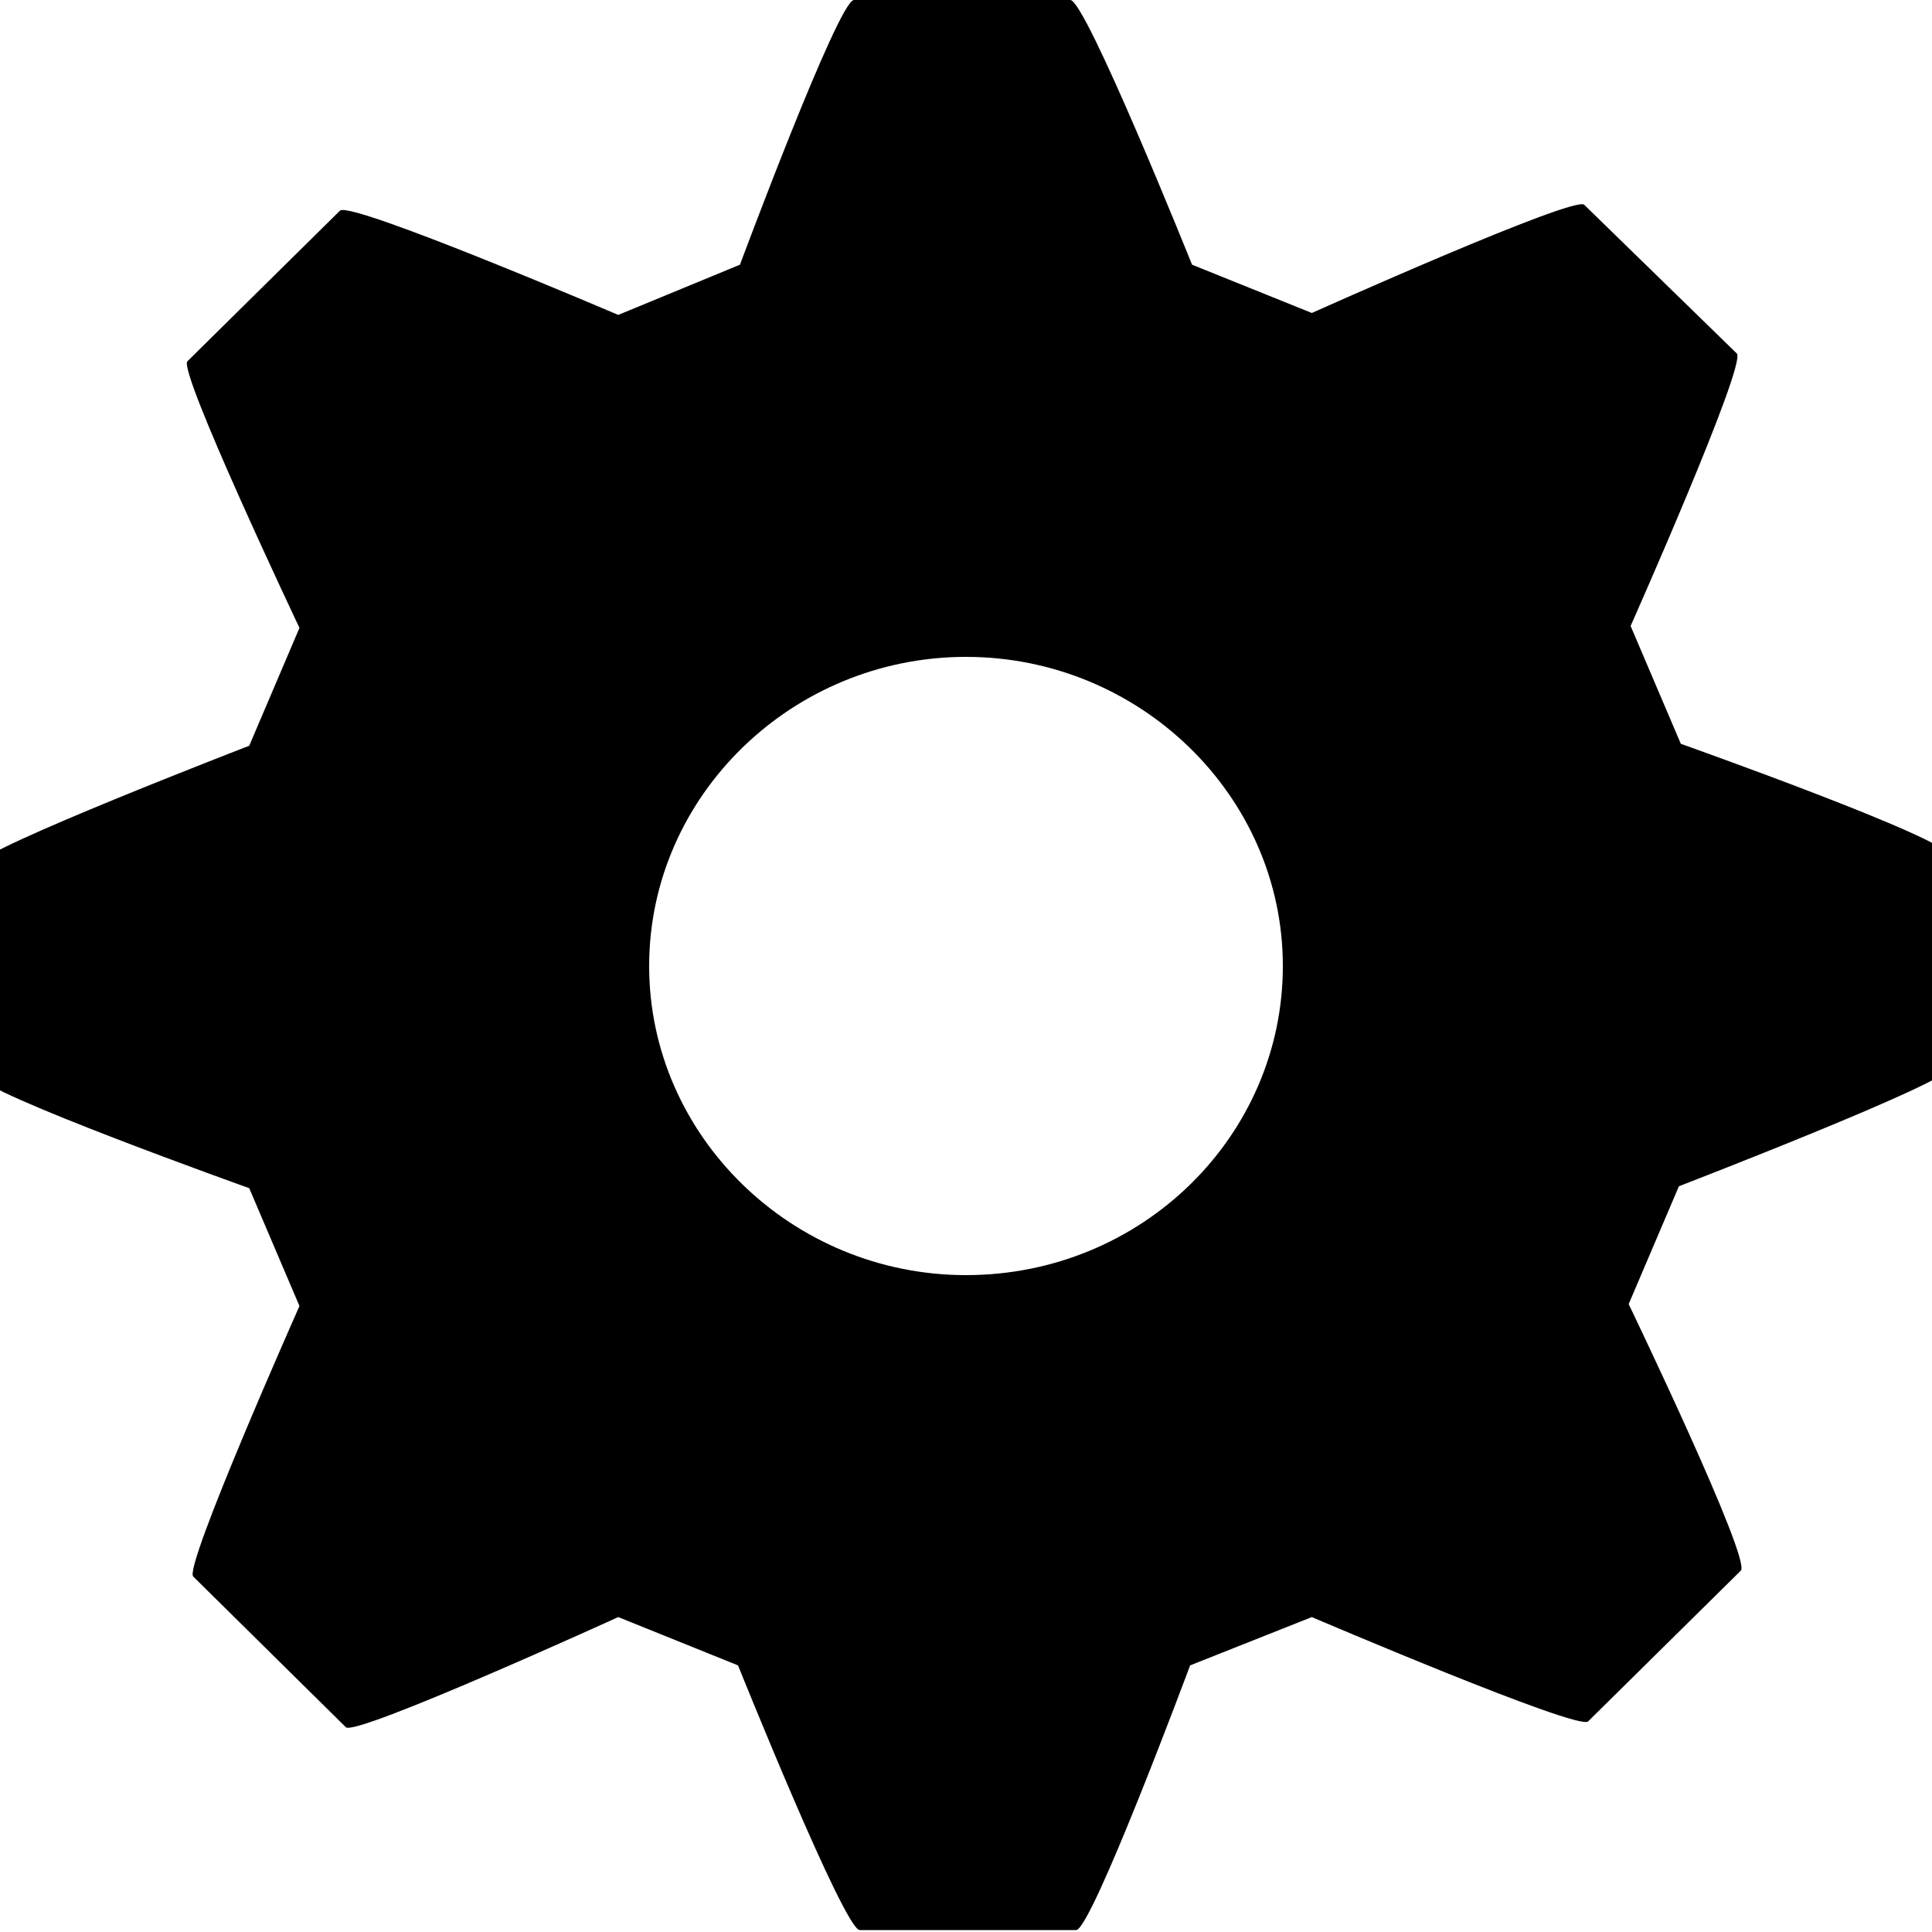
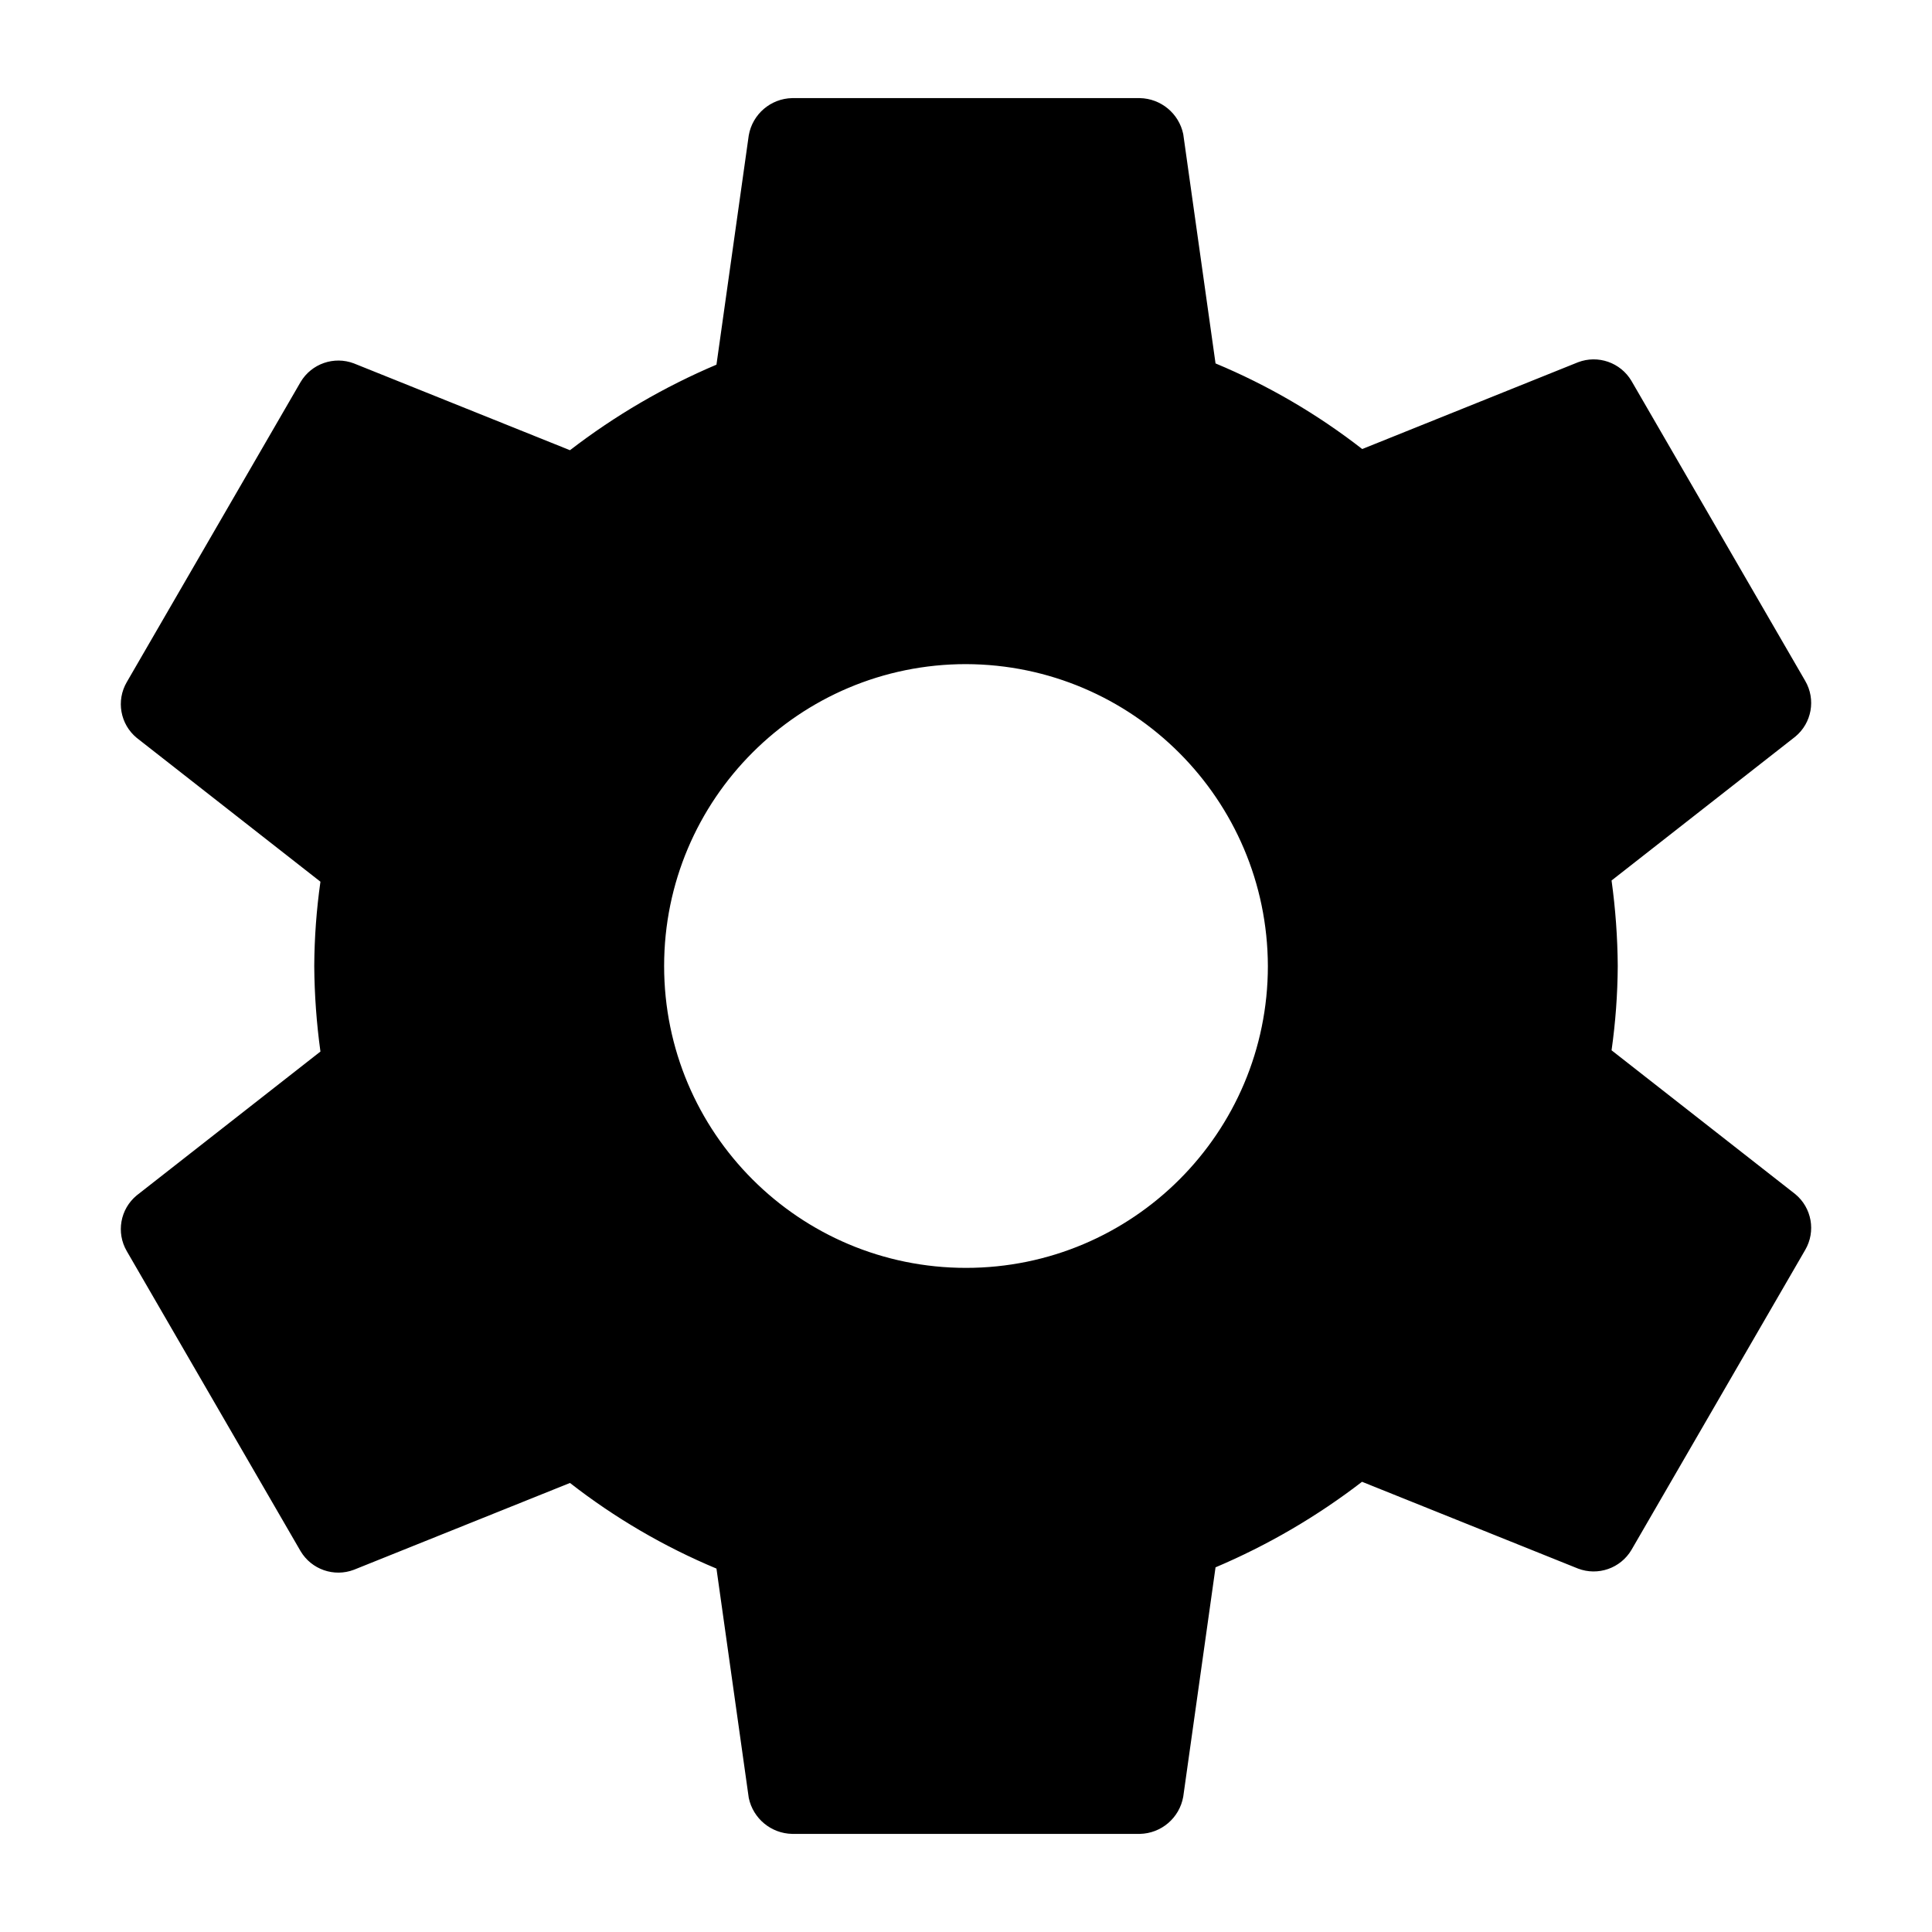
- <svg xmlns="http://www.w3.org/2000/svg" viewBox="0 0 100 100">
-   <path d="M87,38.5l-2.6-6.1c0,0,6-13.5,5.5-14.1L82,10.6c-0.5-0.5-14.1,5.6-14.1,5.6l-6.2-2.5c0,0-5.5-13.7-6.3-13.7H44.2c-0.8,0-5.9,13.7-5.9,13.7L32,16.3c0,0-13.8-5.9-14.4-5.4l-7.9,7.8c-0.5,0.5,5.8,13.8,5.8,13.8l-2.6,6.1c0,0-14,5.4-14,6.1v11c0,0.8,14,5.8,14,5.8l2.6,6.1c0,0-6,13.5-5.5,14l7.9,7.8c0.5,0.5,14.1-5.7,14.1-5.7l6.2,2.5c0,0,5.5,13.7,6.3,13.7h11.2c0.8,0,5.9-13.7,5.9-13.7l6.3-2.5c0,0,13.8,5.9,14.3,5.4l7.9-7.8c0.6-0.5-5.8-13.8-5.8-13.8l2.6-6.1c0,0,14-5.4,14-6.1v-11C101.1,43.5,87,38.5,87,38.5z M66.4,50c0,8.8-7.3,16-16.4,16c-9,0-16.4-7.2-16.4-16S41,34,50,34C59,34,66.4,41.2,66.4,50z" />
+ <svg width="512" height="512" viewBox="0 0 512 512">
+   <path d="M256,176a80,80,0,1,0,80,80A80.24,80.24,0,0,0,256,176Zm172.72,80a165.53,165.53,0,0,1-1.64,22.34l48.69,38.12a11.59,11.59,0,0,1,2.63,14.78l-46.06,79.52a11.64,11.64,0,0,1-14.14,4.93l-57.25-23a176.56,176.56,0,0,1-38.82,22.67l-8.56,60.78A11.93,11.93,0,0,1,302.06,486H209.94a12,12,0,0,1-11.51-9.53l-8.56-60.78A169.3,169.3,0,0,1,151.05,393L93.8,416a11.64,11.64,0,0,1-14.14-4.92L33.6,331.57a11.59,11.59,0,0,1,2.63-14.78l48.69-38.12A174.58,174.58,0,0,1,83.28,256a165.53,165.53,0,0,1,1.64-22.34L36.23,195.54a11.59,11.59,0,0,1-2.63-14.78l46.06-79.52A11.64,11.64,0,0,1,93.8,96.31l57.25,23a176.56,176.56,0,0,1,38.82-22.67l8.56-60.78A11.93,11.93,0,0,1,209.94,26h92.12a12,12,0,0,1,11.51,9.53l8.56,60.78A169.3,169.3,0,0,1,361,119L418.2,96a11.64,11.64,0,0,1,14.14,4.92l46.06,79.52a11.59,11.59,0,0,1-2.63,14.78l-48.69,38.12A174.58,174.58,0,0,1,428.72,256Z" />
</svg>
